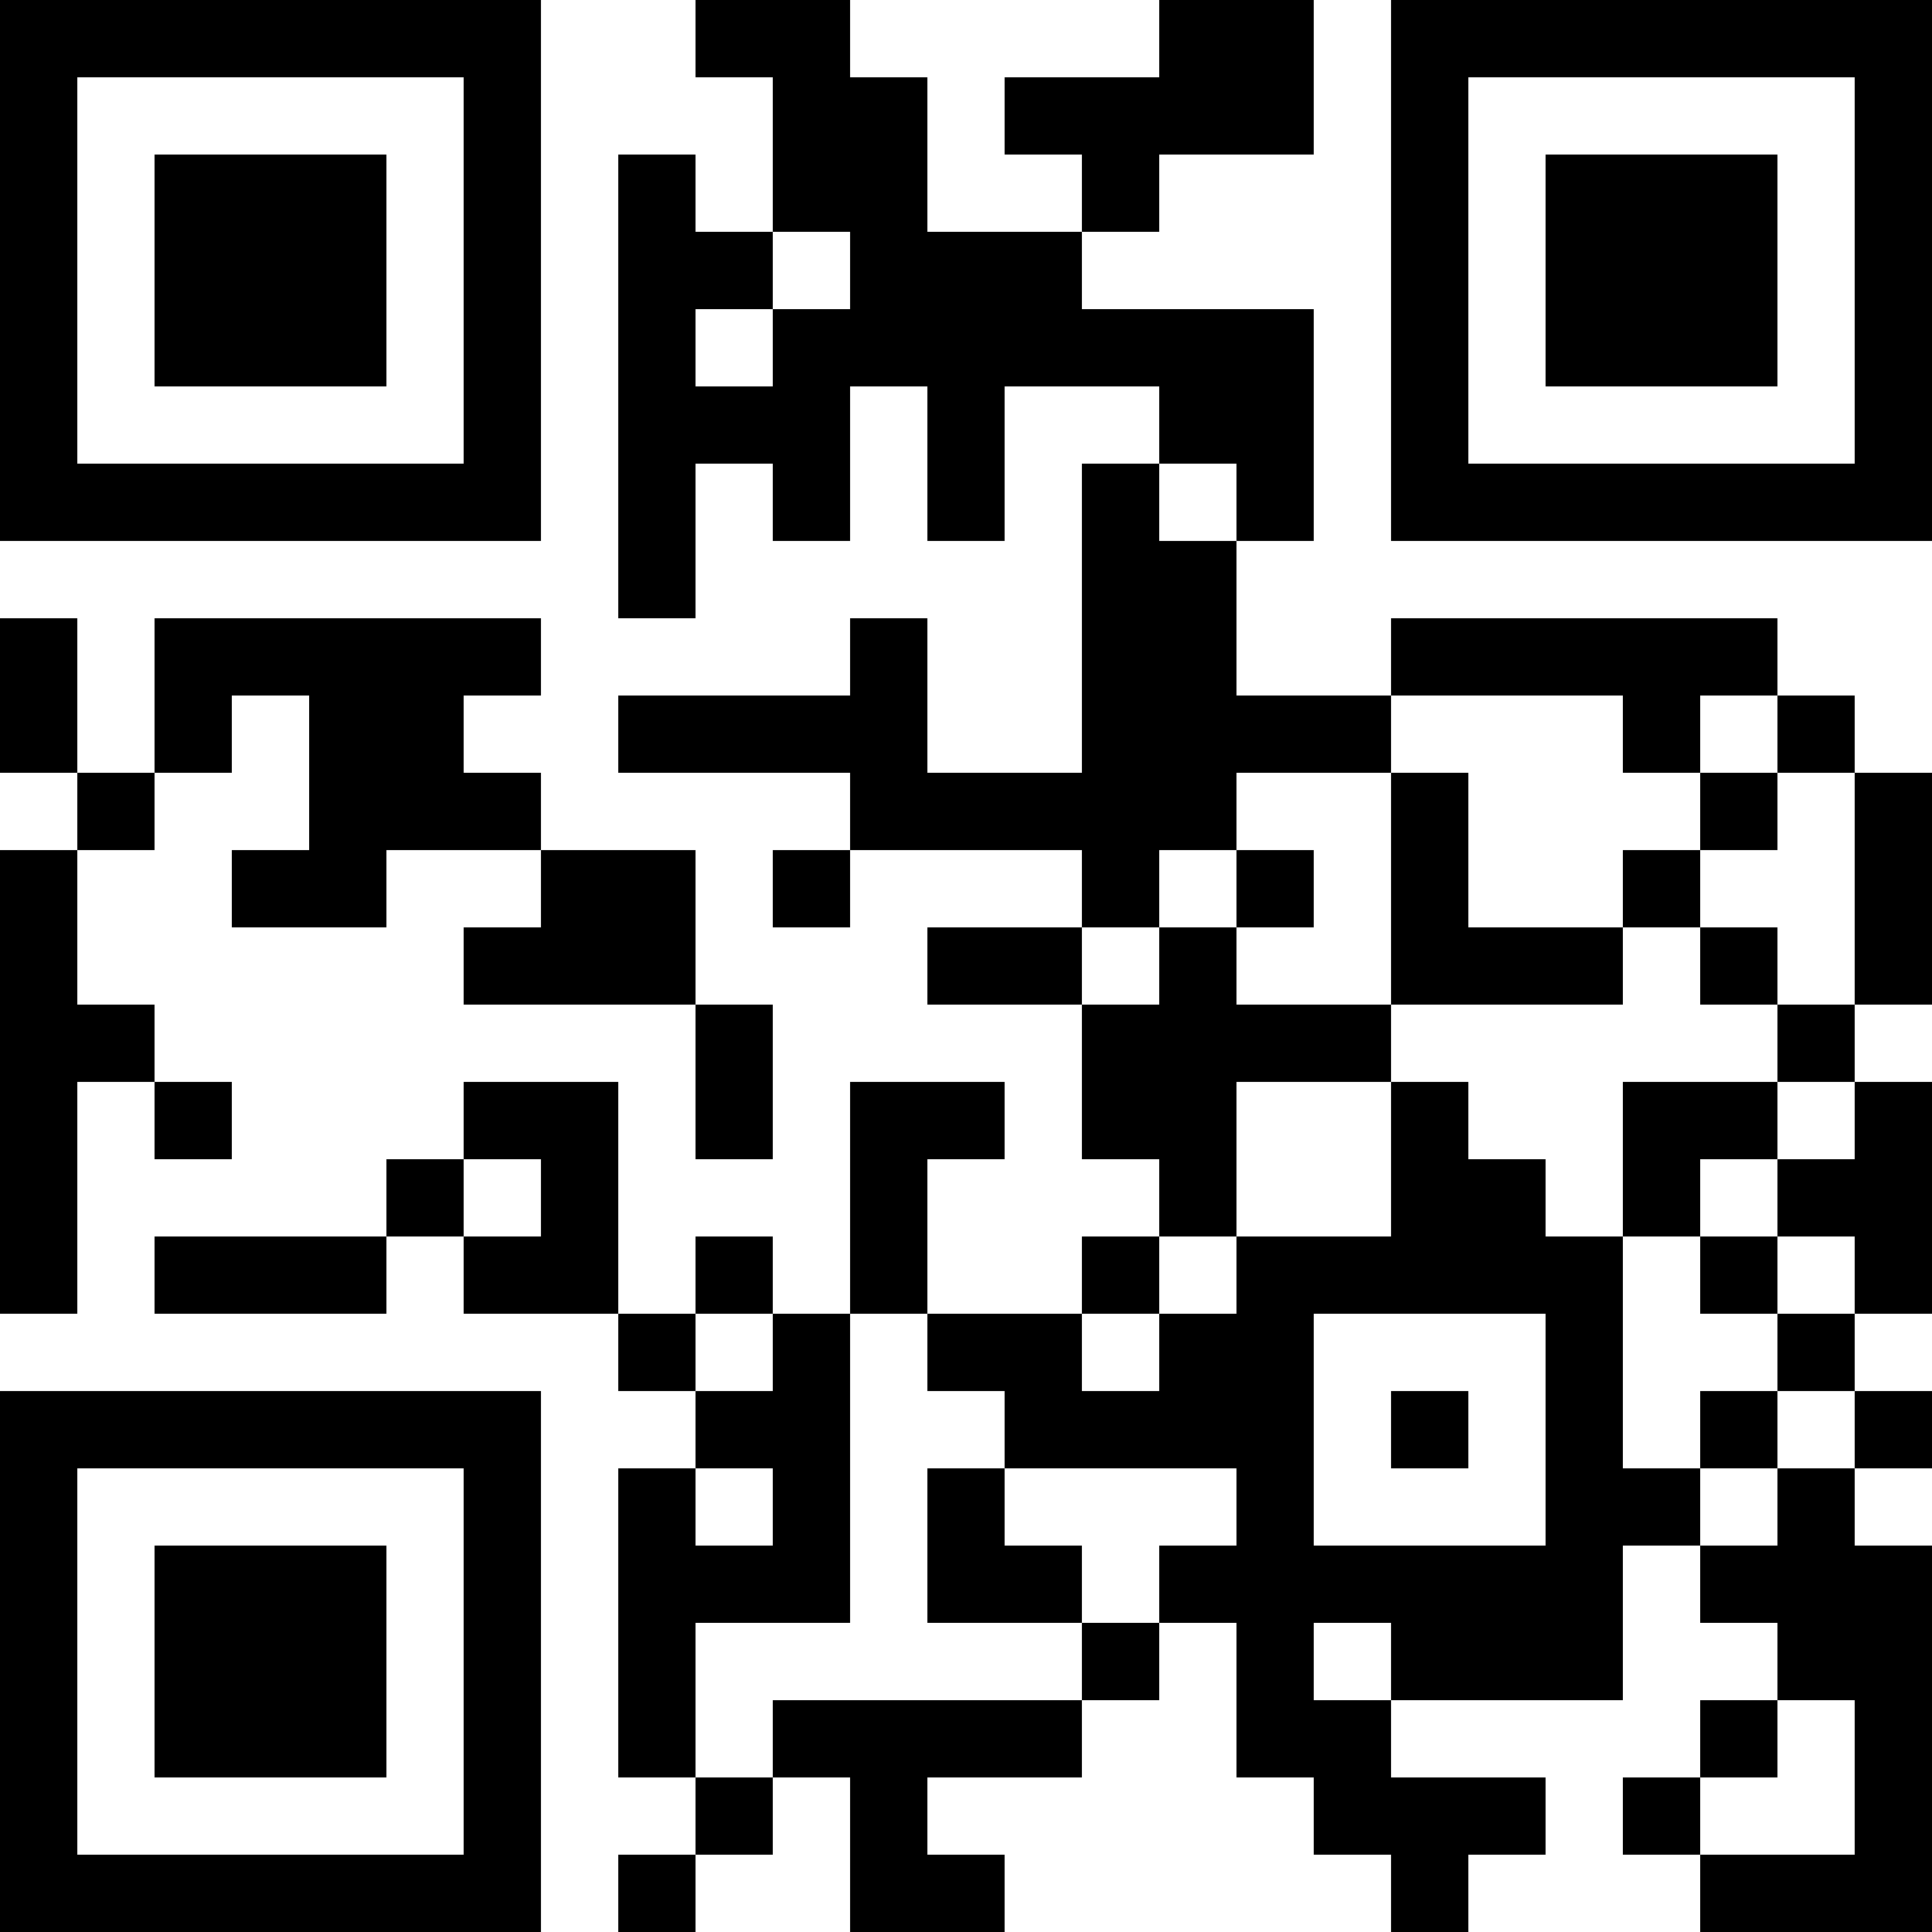
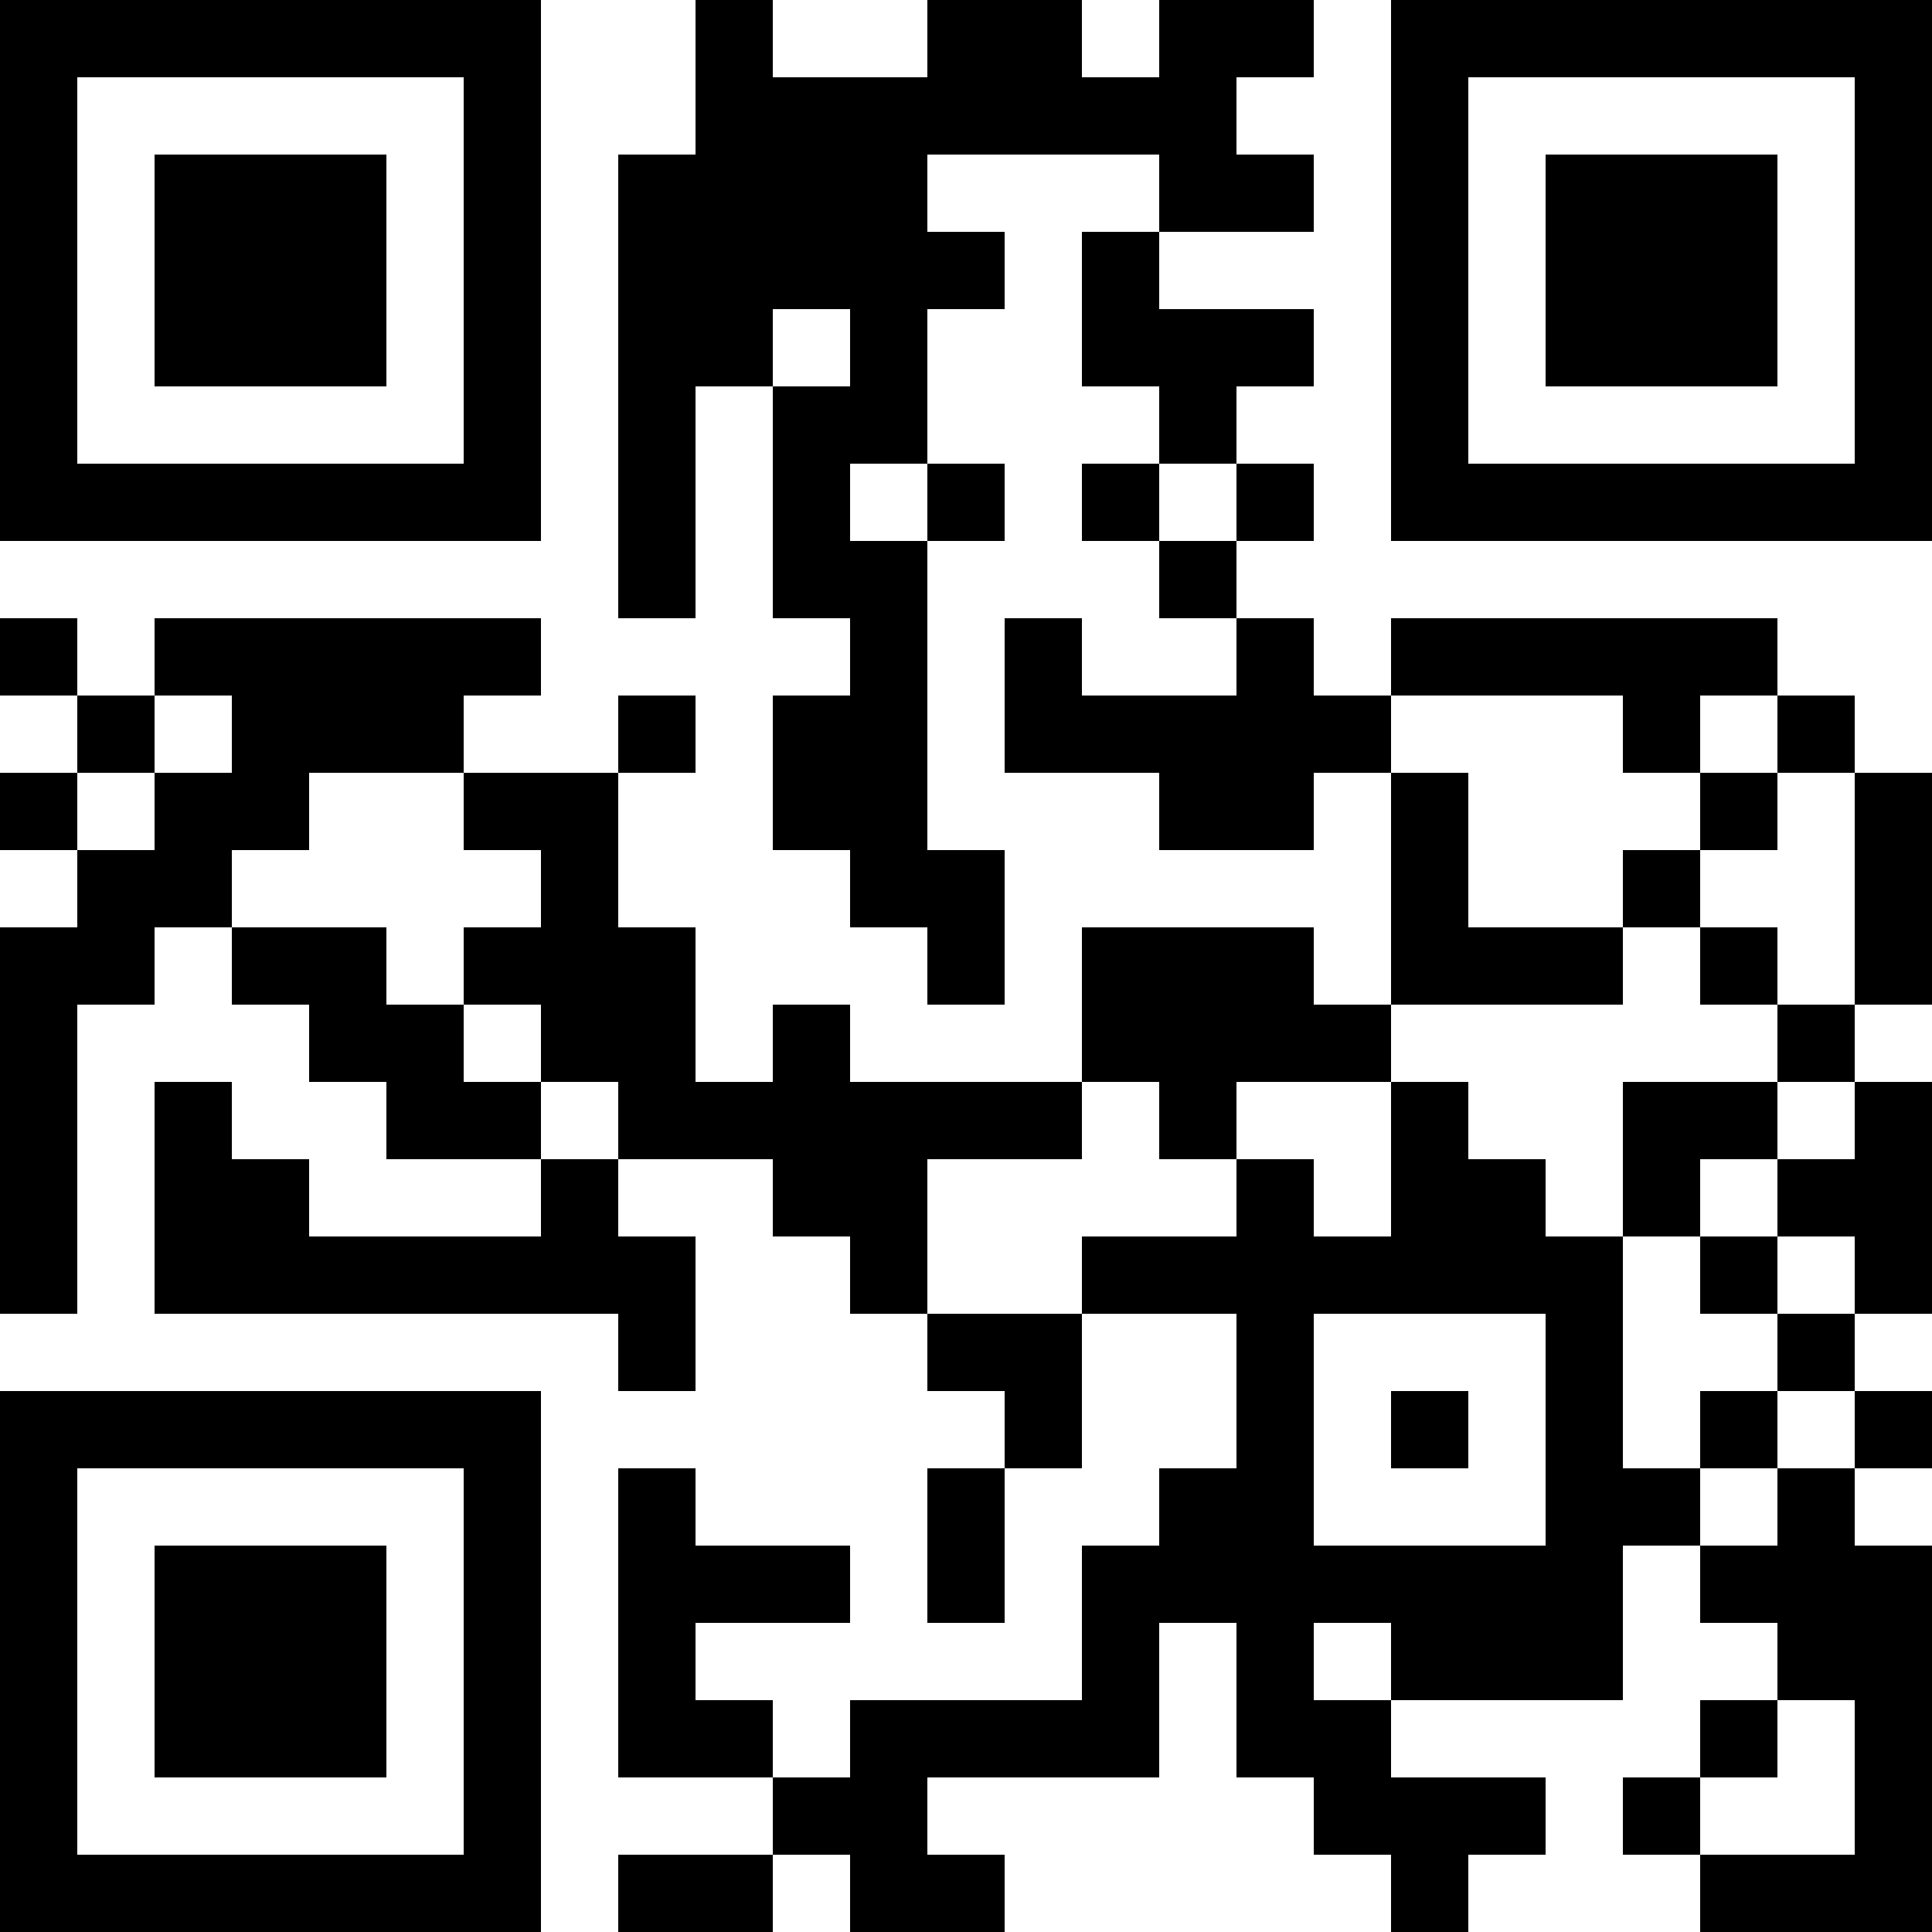
<svg xmlns="http://www.w3.org/2000/svg" version="1.1" width="200" height="200" viewBox="0 0 200 200">
  <rect x="0" y="0" width="200" height="200" fill="#ffffff" />
  <g transform="scale(8)">
    <g transform="translate(0,0)">
-       <path fill-rule="evenodd" d="M9 0L9 1L10 1L10 3L9 3L9 2L8 2L8 8L9 8L9 6L10 6L10 7L11 7L11 5L12 5L12 7L13 7L13 5L15 5L15 6L14 6L14 10L12 10L12 8L11 8L11 9L8 9L8 10L11 10L11 11L10 11L10 12L11 12L11 11L14 11L14 12L12 12L12 13L14 13L14 15L15 15L15 16L14 16L14 17L12 17L12 15L13 15L13 14L11 14L11 17L10 17L10 16L9 16L9 17L8 17L8 14L6 14L6 15L5 15L5 16L2 16L2 17L5 17L5 16L6 16L6 17L8 17L8 18L9 18L9 19L8 19L8 23L9 23L9 24L8 24L8 25L9 25L9 24L10 24L10 23L11 23L11 25L13 25L13 24L12 24L12 23L14 23L14 22L15 22L15 21L16 21L16 23L17 23L17 24L18 24L18 25L19 25L19 24L20 24L20 23L18 23L18 22L21 22L21 20L22 20L22 21L23 21L23 22L22 22L22 23L21 23L21 24L22 24L22 25L25 25L25 20L24 20L24 19L25 19L25 18L24 18L24 17L25 17L25 14L24 14L24 13L25 13L25 10L24 10L24 9L23 9L23 8L18 8L18 9L16 9L16 7L17 7L17 4L14 4L14 3L15 3L15 2L17 2L17 0L15 0L15 1L13 1L13 2L14 2L14 3L12 3L12 1L11 1L11 0ZM10 3L10 4L9 4L9 5L10 5L10 4L11 4L11 3ZM15 6L15 7L16 7L16 6ZM0 8L0 10L1 10L1 11L0 11L0 17L1 17L1 14L2 14L2 15L3 15L3 14L2 14L2 13L1 13L1 11L2 11L2 10L3 10L3 9L4 9L4 11L3 11L3 12L5 12L5 11L7 11L7 12L6 12L6 13L9 13L9 15L10 15L10 13L9 13L9 11L7 11L7 10L6 10L6 9L7 9L7 8L2 8L2 10L1 10L1 8ZM18 9L18 10L16 10L16 11L15 11L15 12L14 12L14 13L15 13L15 12L16 12L16 13L18 13L18 14L16 14L16 16L15 16L15 17L14 17L14 18L15 18L15 17L16 17L16 16L18 16L18 14L19 14L19 15L20 15L20 16L21 16L21 19L22 19L22 20L23 20L23 19L24 19L24 18L23 18L23 17L24 17L24 16L23 16L23 15L24 15L24 14L23 14L23 13L24 13L24 10L23 10L23 9L22 9L22 10L21 10L21 9ZM18 10L18 13L21 13L21 12L22 12L22 13L23 13L23 12L22 12L22 11L23 11L23 10L22 10L22 11L21 11L21 12L19 12L19 10ZM16 11L16 12L17 12L17 11ZM21 14L21 16L22 16L22 17L23 17L23 16L22 16L22 15L23 15L23 14ZM6 15L6 16L7 16L7 15ZM9 17L9 18L10 18L10 17ZM11 17L11 21L9 21L9 23L10 23L10 22L14 22L14 21L15 21L15 20L16 20L16 19L13 19L13 18L12 18L12 17ZM17 17L17 20L20 20L20 17ZM18 18L18 19L19 19L19 18ZM22 18L22 19L23 19L23 18ZM9 19L9 20L10 20L10 19ZM12 19L12 21L14 21L14 20L13 20L13 19ZM17 21L17 22L18 22L18 21ZM23 22L23 23L22 23L22 24L24 24L24 22ZM0 0L0 7L7 7L7 0ZM1 1L1 6L6 6L6 1ZM2 2L2 5L5 5L5 2ZM18 0L18 7L25 7L25 0ZM19 1L19 6L24 6L24 1ZM20 2L20 5L23 5L23 2ZM0 18L0 25L7 25L7 18ZM1 19L1 24L6 24L6 19ZM2 20L2 23L5 23L5 20Z" fill="#000000" />
+       <path fill-rule="evenodd" d="M9 0L9 2L8 2L8 8L9 8L9 5L10 5L10 8L11 8L11 9L10 9L10 11L11 11L11 12L12 12L12 13L13 13L13 11L12 11L12 7L13 7L13 6L12 6L12 4L13 4L13 3L12 3L12 2L15 2L15 3L14 3L14 5L15 5L15 6L14 6L14 7L15 7L15 8L16 8L16 9L14 9L14 8L13 8L13 10L15 10L15 11L17 11L17 10L18 10L18 13L17 13L17 12L14 12L14 14L11 14L11 13L10 13L10 14L9 14L9 12L8 12L8 10L9 10L9 9L8 9L8 10L6 10L6 9L7 9L7 8L2 8L2 9L1 9L1 8L0 8L0 9L1 9L1 10L0 10L0 11L1 11L1 12L0 12L0 17L1 17L1 13L2 13L2 12L3 12L3 13L4 13L4 14L5 14L5 15L7 15L7 16L4 16L4 15L3 15L3 14L2 14L2 17L8 17L8 18L9 18L9 16L8 16L8 15L10 15L10 16L11 16L11 17L12 17L12 18L13 18L13 19L12 19L12 21L13 21L13 19L14 19L14 17L16 17L16 19L15 19L15 20L14 20L14 22L11 22L11 23L10 23L10 22L9 22L9 21L11 21L11 20L9 20L9 19L8 19L8 23L10 23L10 24L8 24L8 25L10 25L10 24L11 24L11 25L13 25L13 24L12 24L12 23L15 23L15 21L16 21L16 23L17 23L17 24L18 24L18 25L19 25L19 24L20 24L20 23L18 23L18 22L21 22L21 20L22 20L22 21L23 21L23 22L22 22L22 23L21 23L21 24L22 24L22 25L25 25L25 20L24 20L24 19L25 19L25 18L24 18L24 17L25 17L25 14L24 14L24 13L25 13L25 10L24 10L24 9L23 9L23 8L18 8L18 9L17 9L17 8L16 8L16 7L17 7L17 6L16 6L16 5L17 5L17 4L15 4L15 3L17 3L17 2L16 2L16 1L17 1L17 0L15 0L15 1L14 1L14 0L12 0L12 1L10 1L10 0ZM10 4L10 5L11 5L11 4ZM11 6L11 7L12 7L12 6ZM15 6L15 7L16 7L16 6ZM2 9L2 10L1 10L1 11L2 11L2 10L3 10L3 9ZM18 9L18 10L19 10L19 12L21 12L21 13L18 13L18 14L16 14L16 15L15 15L15 14L14 14L14 15L12 15L12 17L14 17L14 16L16 16L16 15L17 15L17 16L18 16L18 14L19 14L19 15L20 15L20 16L21 16L21 19L22 19L22 20L23 20L23 19L24 19L24 18L23 18L23 17L24 17L24 16L23 16L23 15L24 15L24 14L23 14L23 13L24 13L24 10L23 10L23 9L22 9L22 10L21 10L21 9ZM4 10L4 11L3 11L3 12L5 12L5 13L6 13L6 14L7 14L7 15L8 15L8 14L7 14L7 13L6 13L6 12L7 12L7 11L6 11L6 10ZM22 10L22 11L21 11L21 12L22 12L22 13L23 13L23 12L22 12L22 11L23 11L23 10ZM21 14L21 16L22 16L22 17L23 17L23 16L22 16L22 15L23 15L23 14ZM17 17L17 20L20 20L20 17ZM18 18L18 19L19 19L19 18ZM22 18L22 19L23 19L23 18ZM17 21L17 22L18 22L18 21ZM23 22L23 23L22 23L22 24L24 24L24 22ZM0 0L0 7L7 7L7 0ZM1 1L1 6L6 6L6 1ZM2 2L2 5L5 5L5 2ZM18 0L18 7L25 7L25 0ZM19 1L19 6L24 6L24 1ZM20 2L20 5L23 5L23 2ZM0 18L0 25L7 25L7 18ZM1 19L1 24L6 24L6 19ZM2 20L2 23L5 23L5 20Z" fill="#000000" />
    </g>
  </g>
</svg>
